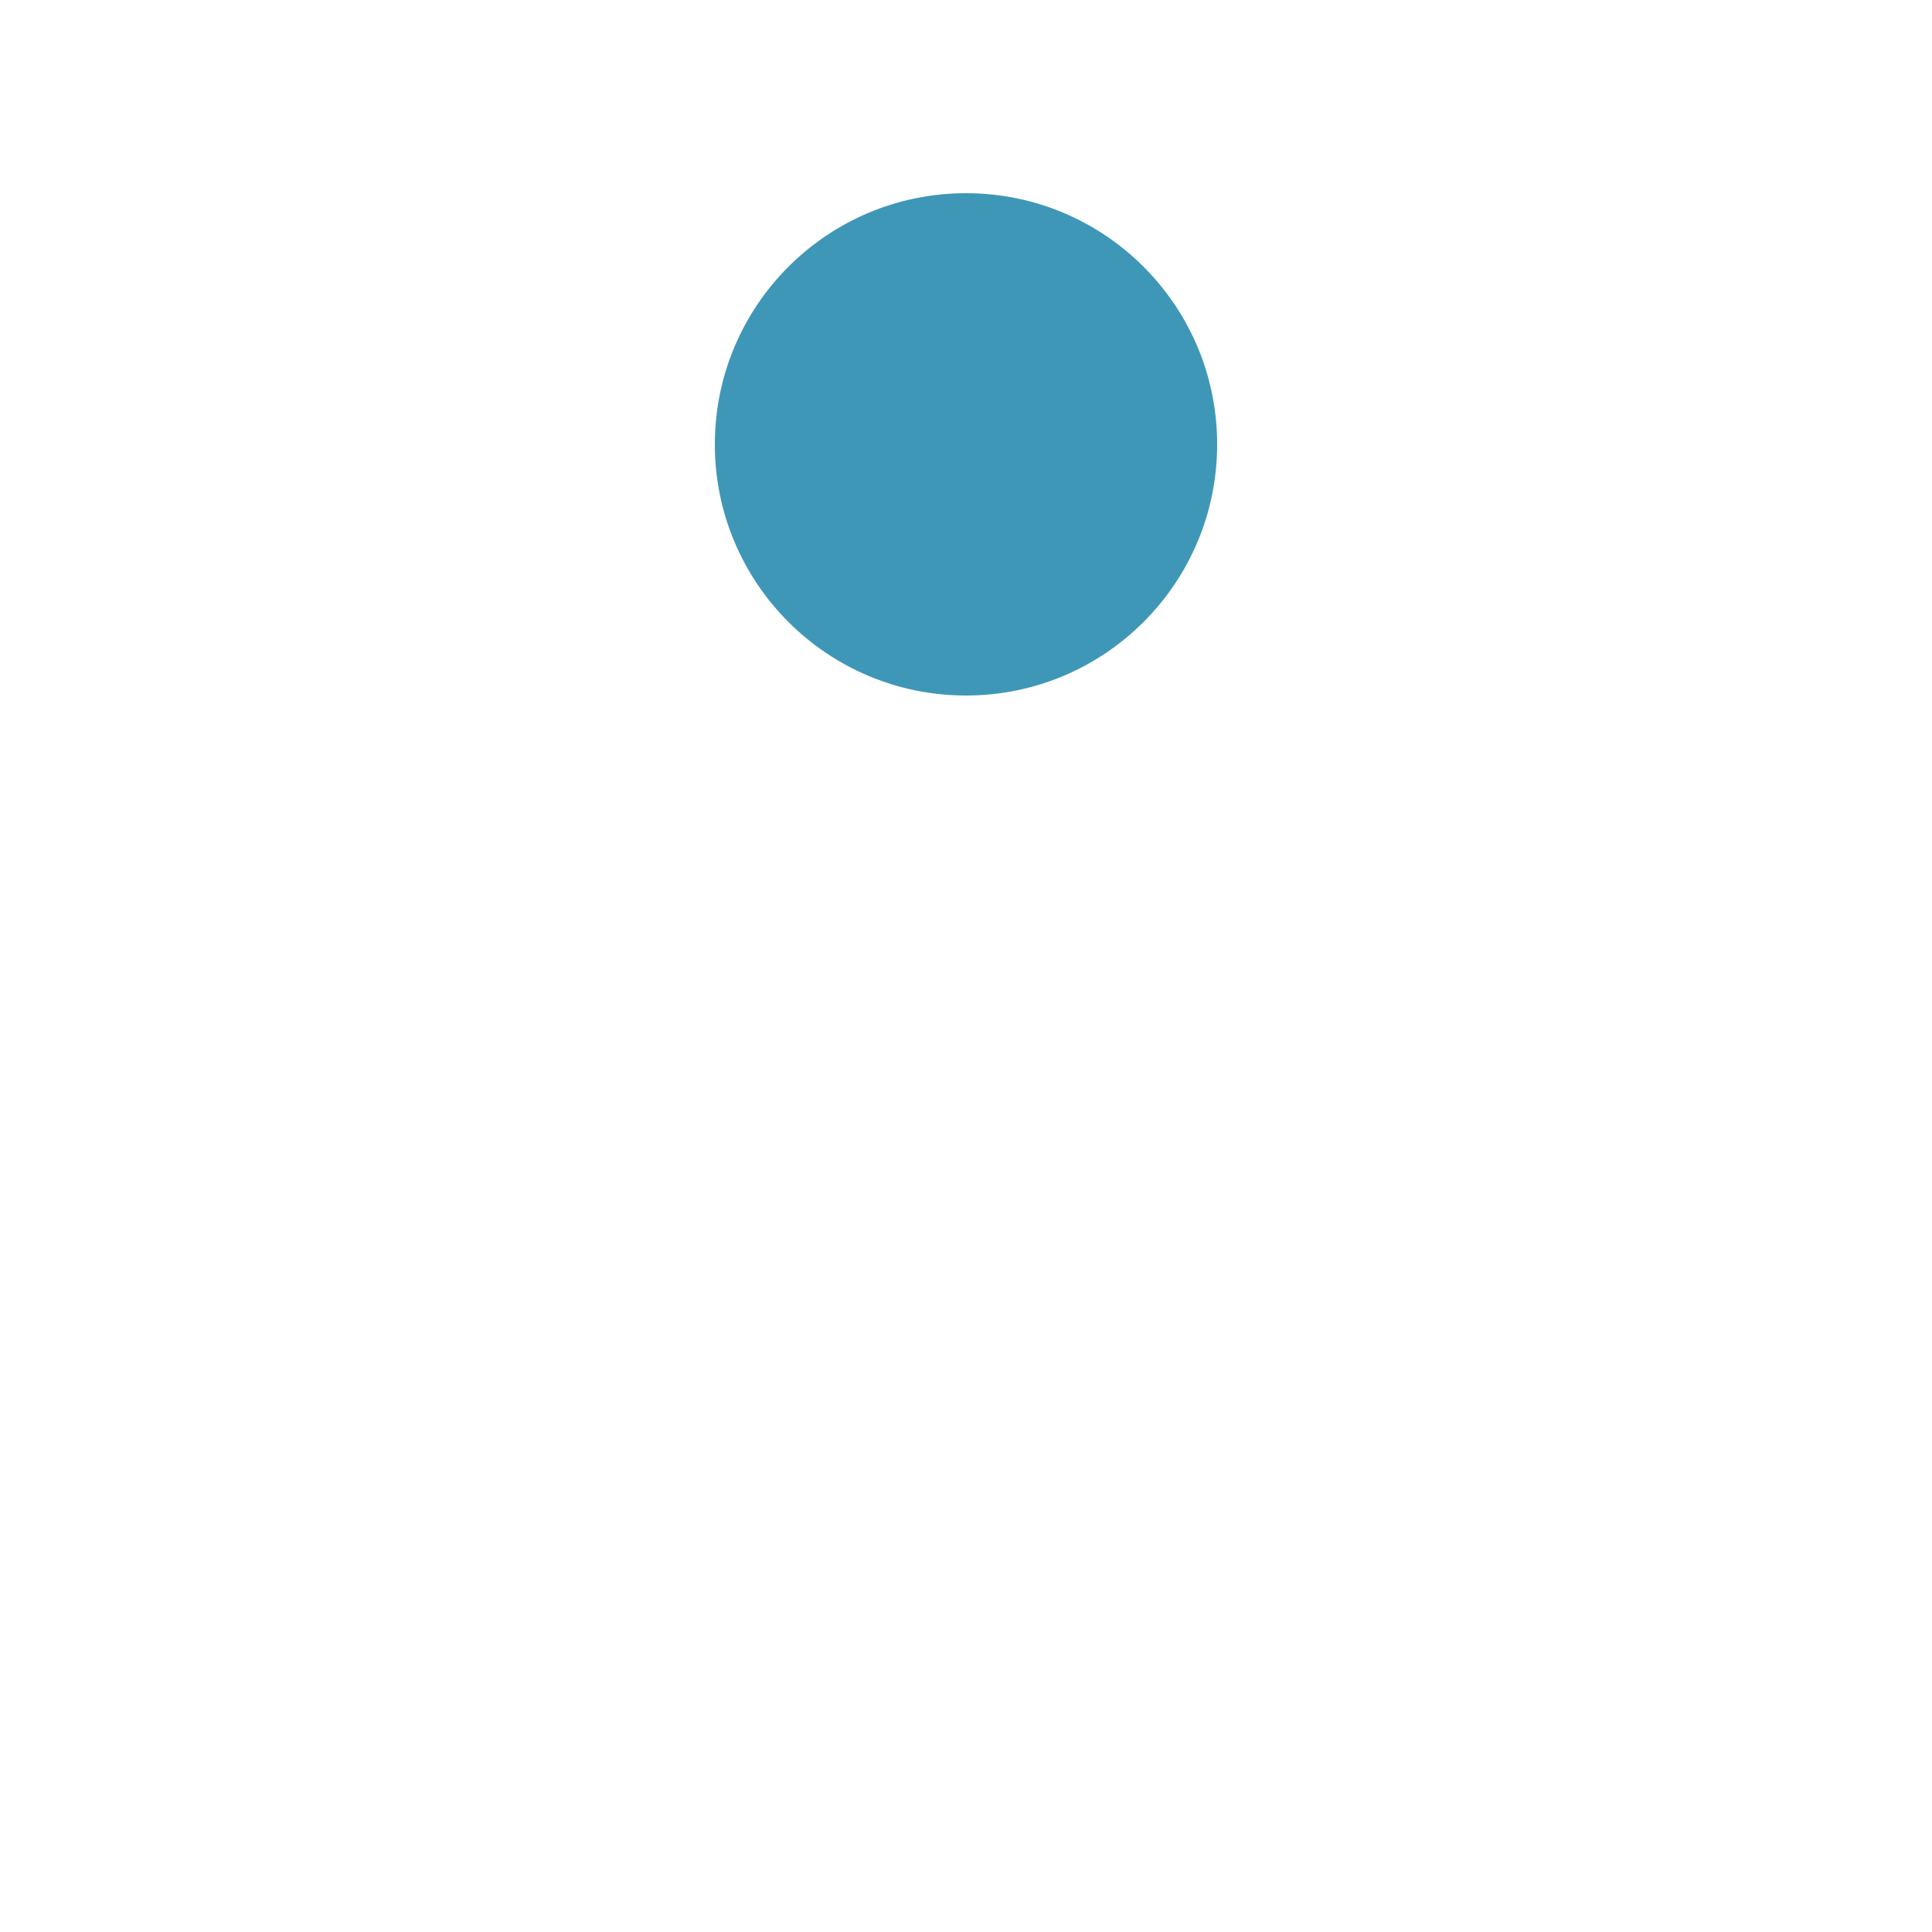
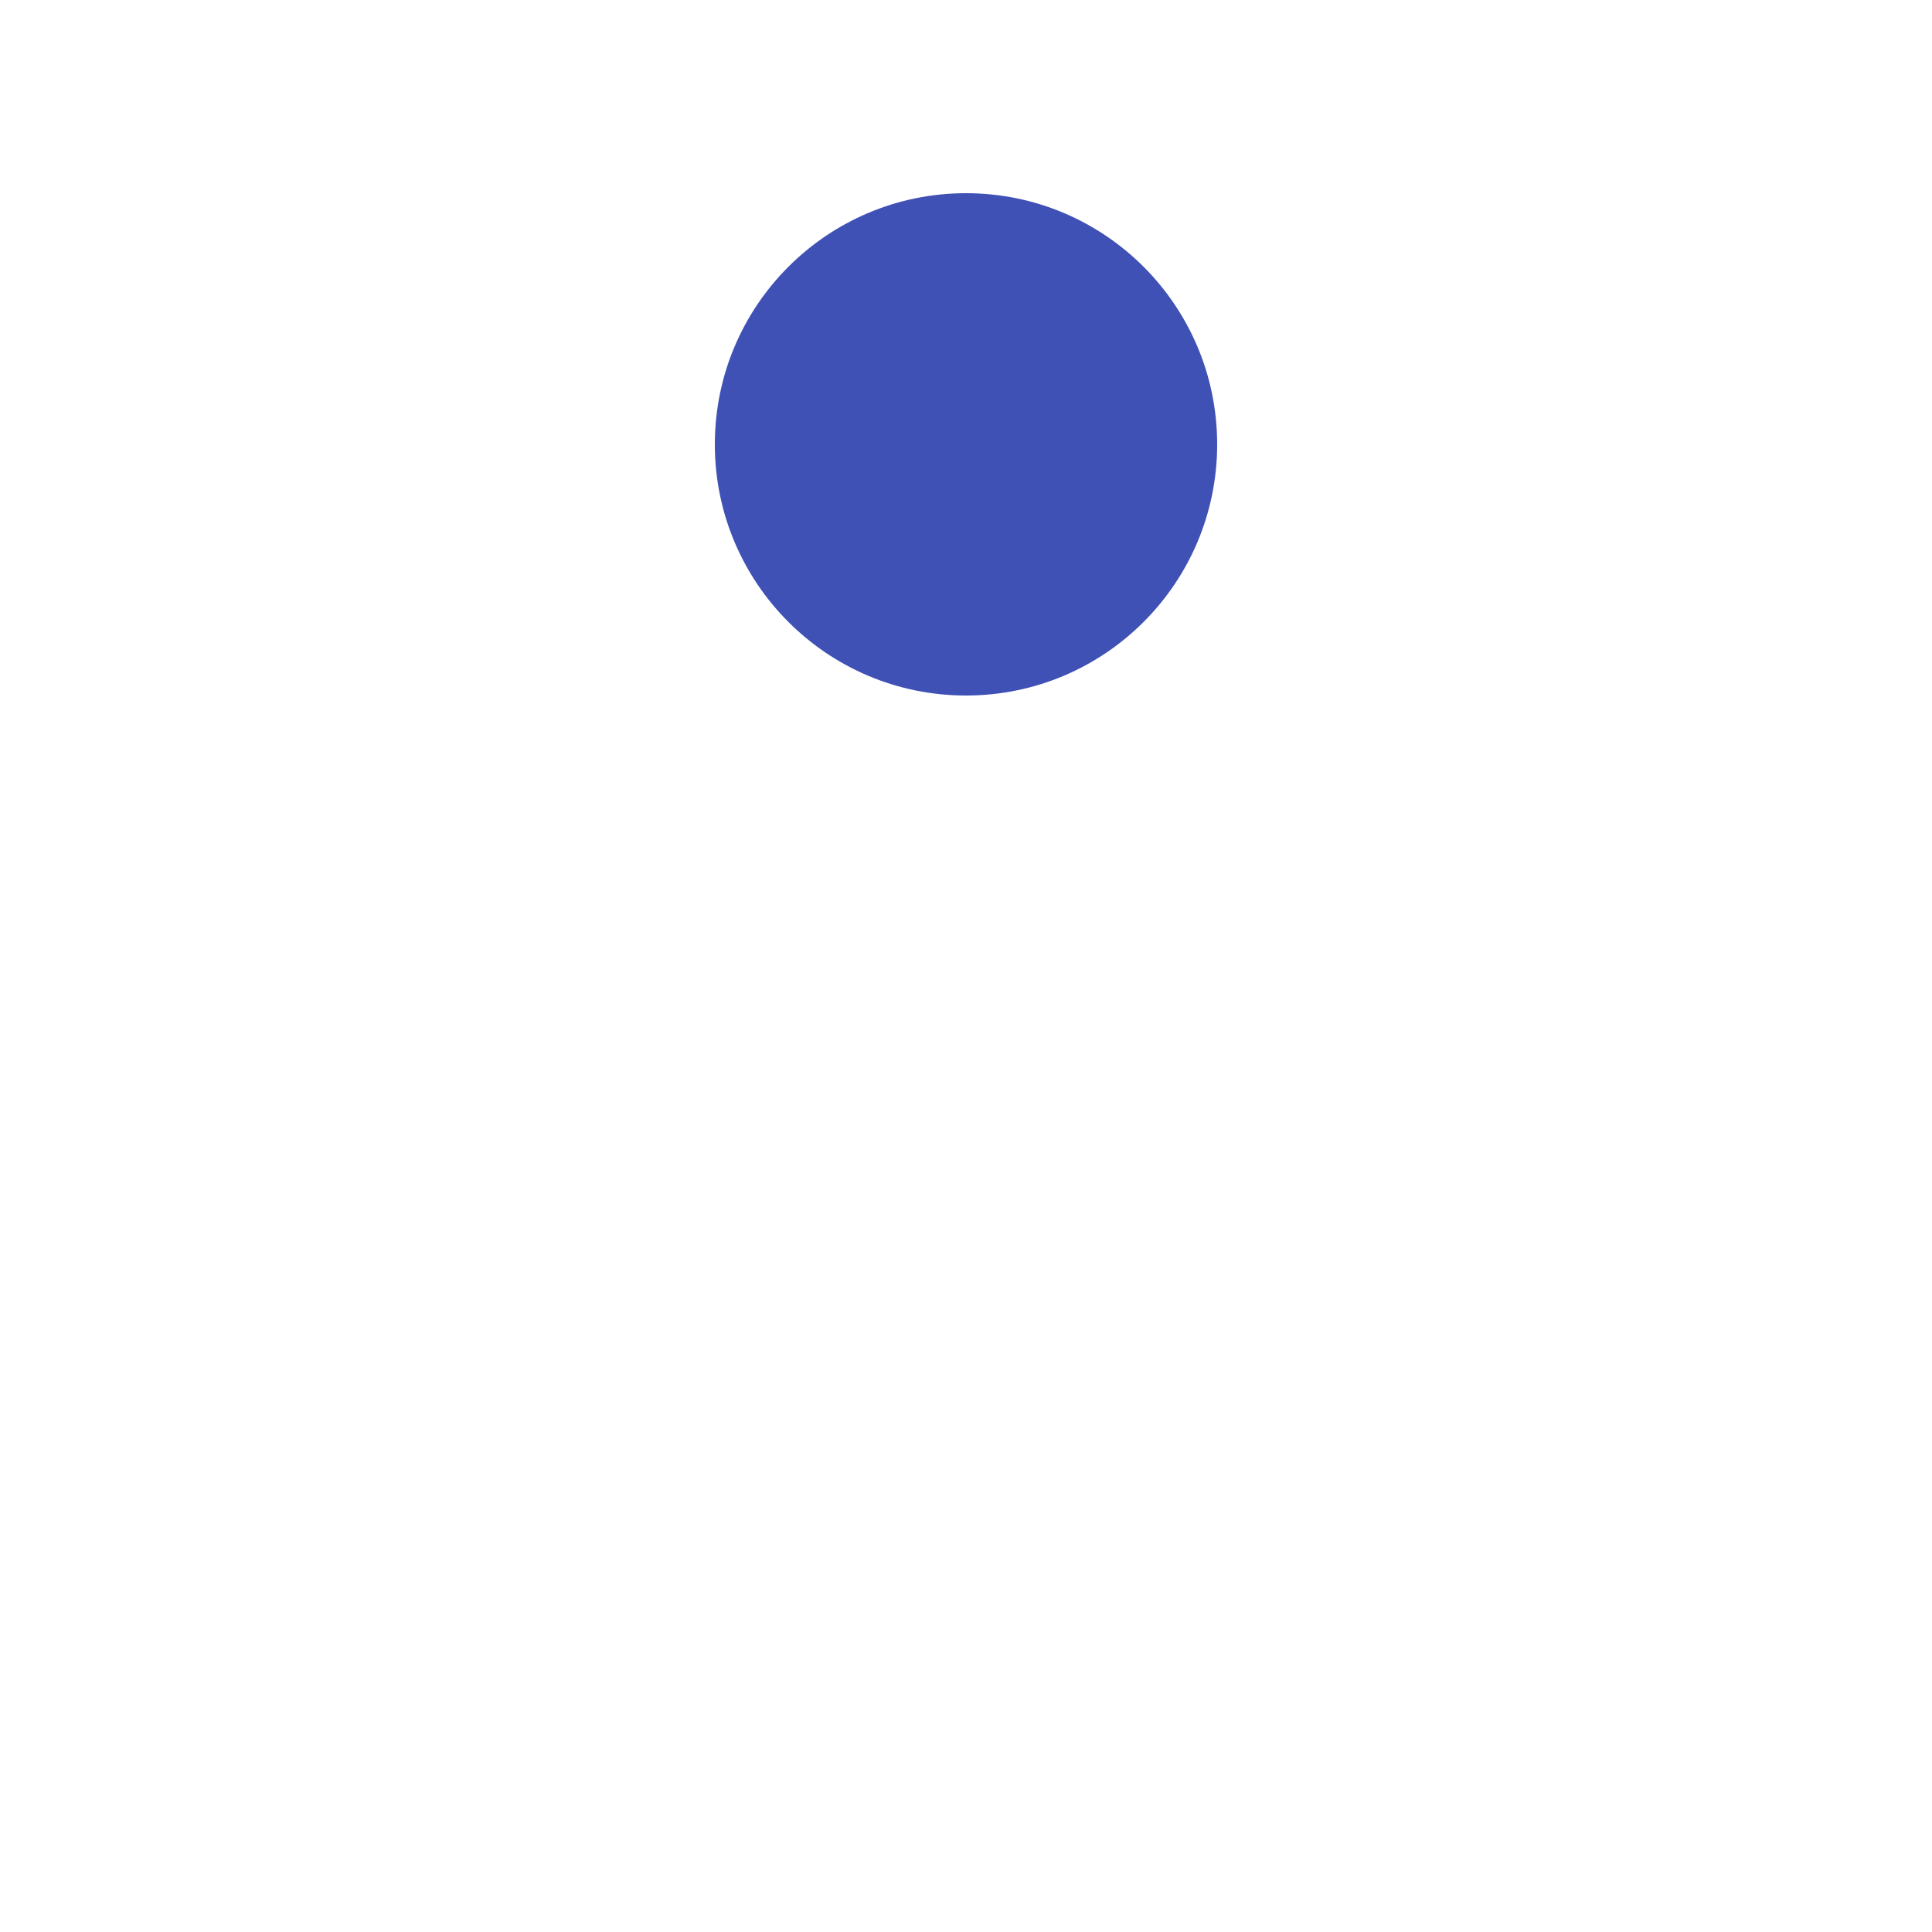
<svg xmlns="http://www.w3.org/2000/svg" style="margin: auto; background: none; display: block; shape-rendering: auto;" width="200px" height="200px" viewBox="0 0 100 100" preserveAspectRatio="xMidYMid">
-   <circle cx="50" cy="23" r="13" fill="rgb(63, 151, 184)">
+   <circle cx="50" cy="23" r="13" fill="#3f51b5">
    <animate attributeName="cy" dur="1s" repeatCount="indefinite" calcMode="spline" keySplines="0.45 0 0.9 0.55;0 0.45 0.55 0.9" keyTimes="0;0.5;1" values="23;77;23" />
  </circle>
</svg>
